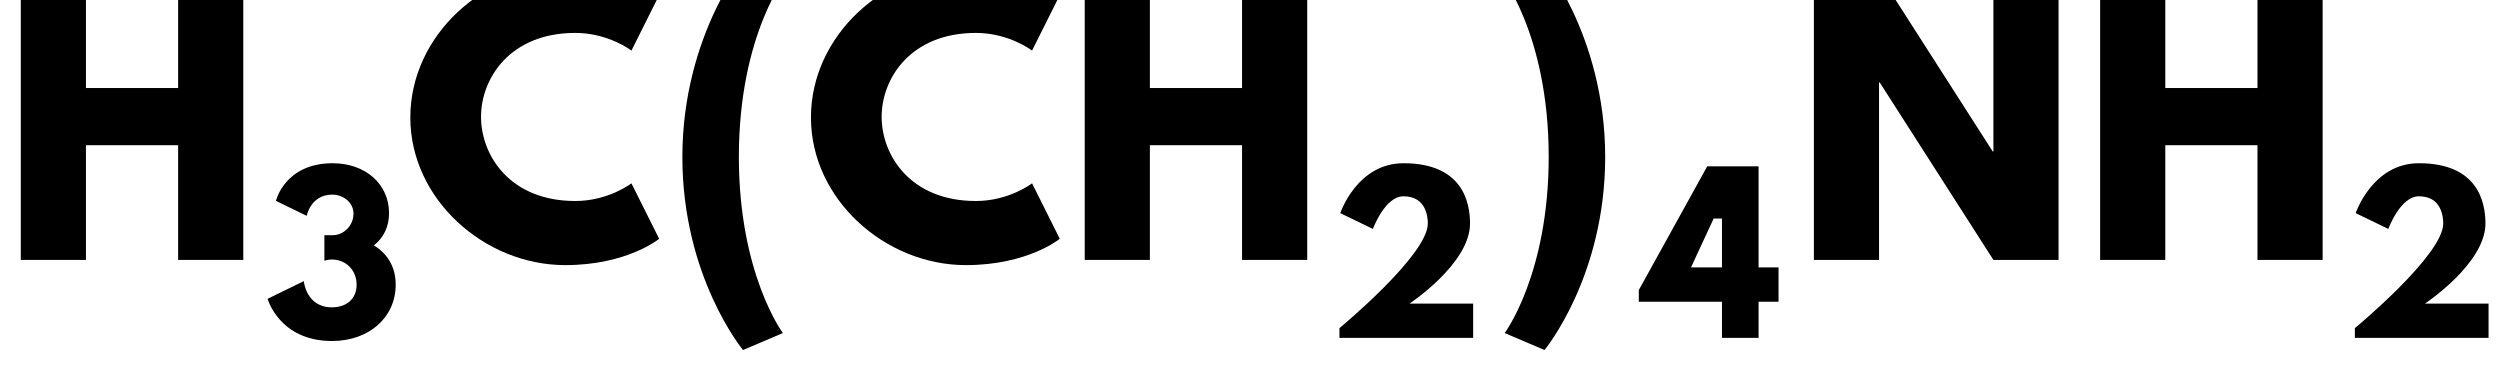
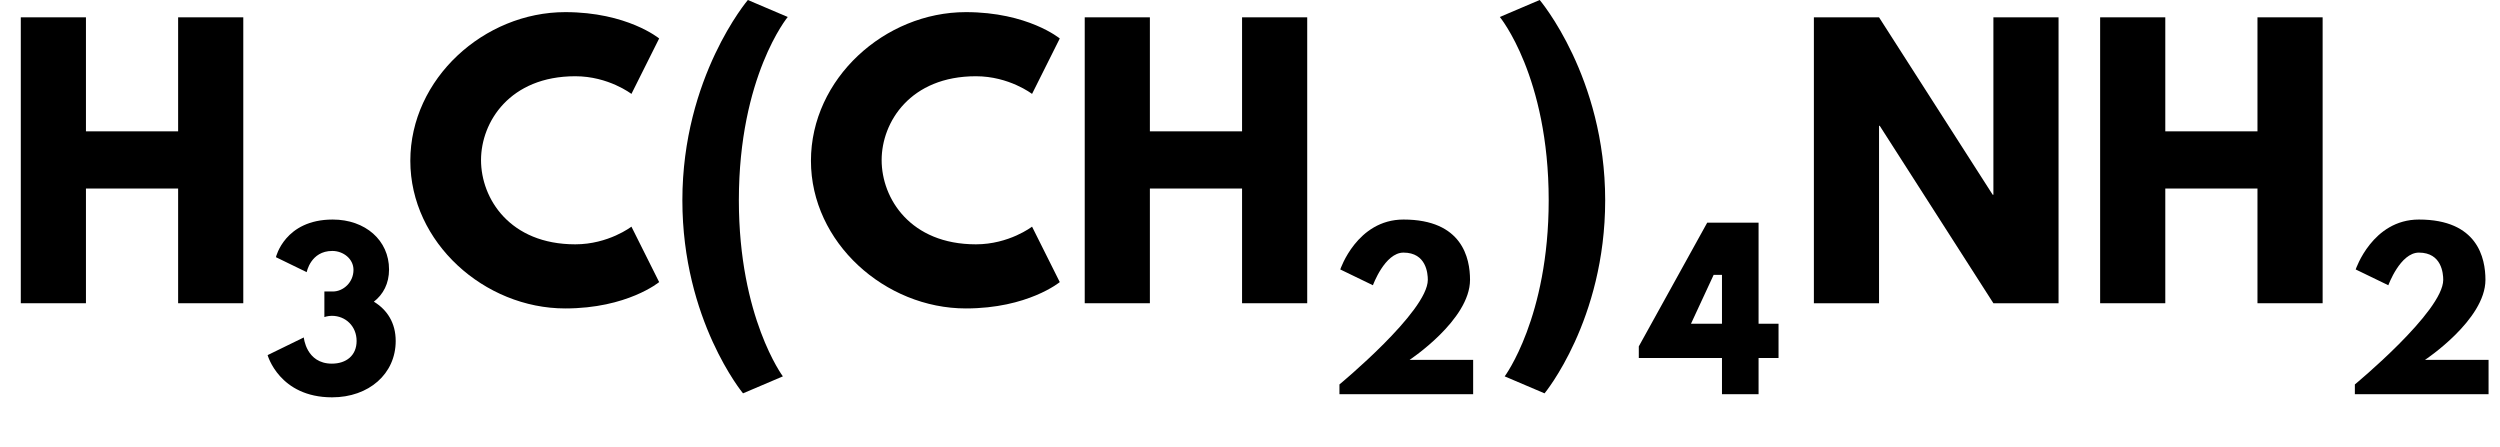
- <svg xmlns="http://www.w3.org/2000/svg" xmlns:xlink="http://www.w3.org/1999/xlink" viewBox="0 0 288.552 45" version="1.1" baseProfile="full">
+ <svg xmlns="http://www.w3.org/2000/svg" xmlns:xlink="http://www.w3.org/1999/xlink" viewBox="0 0 256.491 45.778" version="1.1" baseProfile="full">
  <defs>
    <path id="HussarBoldWeb-H" d="M248 331v-331h-188v825h188v-329h266v329h188v-825h-188v331h-266z" />
    <path id="HussarBoldWeb-three" d="M205 587l-148 72s42 181 273 181c157 0 271 -100 271 -240c0 -68 -28 -120 -73 -155c64 -39 105 -102 105 -189c0 -158 -129 -271 -306 -271c-254 0 -310 203 -310 203l174 85s11 -126 135 -126c69 0 119 39 119 109c0 71 -53 121 -119 121c-20 0 -36 -6 -36 -6v123h41  c50 0 99 44 99 104c0 53 -49 91 -102 91c-104 0 -123 -102 -123 -102z" />
    <path id="HussarBoldWeb-C" d="M499 170c96 0 162 51 162 51l80 -160s-92 -76 -271 -76c-233 0 -447 190 -447 426c0 237 213 429 447 429c179 0 271 -76 271 -76l-80 -160s-66 51 -162 51c-189 0 -272 -132 -272 -242c0 -111 83 -243 272 -243z" />
    <path id="HussarBoldWeb-two" d="M363 681c-90 0 -147 -157 -147 -157l-157 76s80 240 304 240c283 0 320 -186 320 -290c0 -193 -291 -385 -291 -385h306v-165h-643v47s425 351 425 503c0 30 -7 131 -117 131z" />
    <path id="HussarBoldWeb-parenleft" d="M345 -211l-115 -49s-175 211 -175 557c0 356 189 578 189 578l115 -49s-141 -171 -141 -529c0 -338 127 -508 127 -508z" />
    <path id="HussarBoldWeb-parenright" d="M173 -260l-115 49s127 170 127 508c0 358 -141 529 -141 529l115 49s189 -222 189 -578c0 -346 -175 -557 -175 -557z" />
    <path id="HussarBoldWeb-four" d="M646 825v-486h96v-165h-96v-174h-176v174h-400v56l329 595h247zM470 574h-40l-109 -235h149v235z" />
    <path id="HussarBoldWeb-N" d="M248 512v-512h-188v825h188l328 -512h2v512h188v-825h-188l-328 512h-2z" />
  </defs>
-   <use xlink:href="#HussarBoldWeb-H" transform="matrix(0.04 0 0 -0.04 0 30)" fill="black" />
-   <use xlink:href="#HussarBoldWeb-three" transform="matrix(0.024 0 0 -0.024 30.48 39)" fill="black" />
-   <use xlink:href="#HussarBoldWeb-C" transform="matrix(0.04 0 0 -0.04 46.44 30)" fill="black" />
-   <use xlink:href="#HussarBoldWeb-C" transform="matrix(0.04 0 0 -0.04 92.68 30)" fill="black" />
-   <use xlink:href="#HussarBoldWeb-H" transform="matrix(0.04 0 0 -0.04 122.8 30)" fill="black" />
-   <use xlink:href="#HussarBoldWeb-two" transform="matrix(0.024 0 0 -0.024 153.28 39)" fill="black" />
-   <use xlink:href="#HussarBoldWeb-parenleft" transform="matrix(0.04 0 0 -0.04 76.56 30)" fill="black" />
-   <use xlink:href="#HussarBoldWeb-parenright" transform="matrix(0.04 0 0 -0.04 171.352 30)" fill="black" />
-   <use xlink:href="#HussarBoldWeb-four" transform="matrix(0.024 0 0 -0.024 187.472 39)" fill="black" />
-   <use xlink:href="#HussarBoldWeb-N" transform="matrix(0.04 0 0 -0.04 206.96 30)" fill="black" />
-   <use xlink:href="#HussarBoldWeb-H" transform="matrix(0.04 0 0 -0.04 240 30)" fill="black" />
-   <use xlink:href="#HussarBoldWeb-two" transform="matrix(0.024 0 0 -0.024 270.48 39)" fill="black" />
+   <use xlink:href="#HussarBoldWeb-H" transform="matrix(0.03555556 0 0 -0.03555556 0 31.11111)" fill="black" />
+   <use xlink:href="#HussarBoldWeb-three" transform="matrix(0.02133333 0 0 -0.02133333 27.09333 40.44444)" fill="black" />
+   <use xlink:href="#HussarBoldWeb-C" transform="matrix(0.03555556 0 0 -0.03555556 41.28 31.11111)" fill="black" />
+   <use xlink:href="#HussarBoldWeb-C" transform="matrix(0.03555556 0 0 -0.03555556 82.38222 31.11111)" fill="black" />
+   <use xlink:href="#HussarBoldWeb-H" transform="matrix(0.03555556 0 0 -0.03555556 109.1556 31.11111)" fill="black" />
+   <use xlink:href="#HussarBoldWeb-two" transform="matrix(0.02133333 0 0 -0.02133333 136.2489 40.44444)" fill="black" />
+   <use xlink:href="#HussarBoldWeb-parenleft" transform="matrix(0.03555556 0 0 -0.03555556 68.05333 31.11111)" fill="black" />
+   <use xlink:href="#HussarBoldWeb-parenright" transform="matrix(0.03555556 0 0 -0.03555556 152.3129 31.11111)" fill="black" />
+   <use xlink:href="#HussarBoldWeb-four" transform="matrix(0.02133333 0 0 -0.02133333 166.6418 40.44444)" fill="black" />
+   <use xlink:href="#HussarBoldWeb-N" transform="matrix(0.03555556 0 0 -0.03555556 183.9644 31.11111)" fill="black" />
+   <use xlink:href="#HussarBoldWeb-H" transform="matrix(0.03555556 0 0 -0.03555556 213.3333 31.11111)" fill="black" />
+   <use xlink:href="#HussarBoldWeb-two" transform="matrix(0.02133333 0 0 -0.02133333 240.4267 40.44444)" fill="black" />
</svg>
